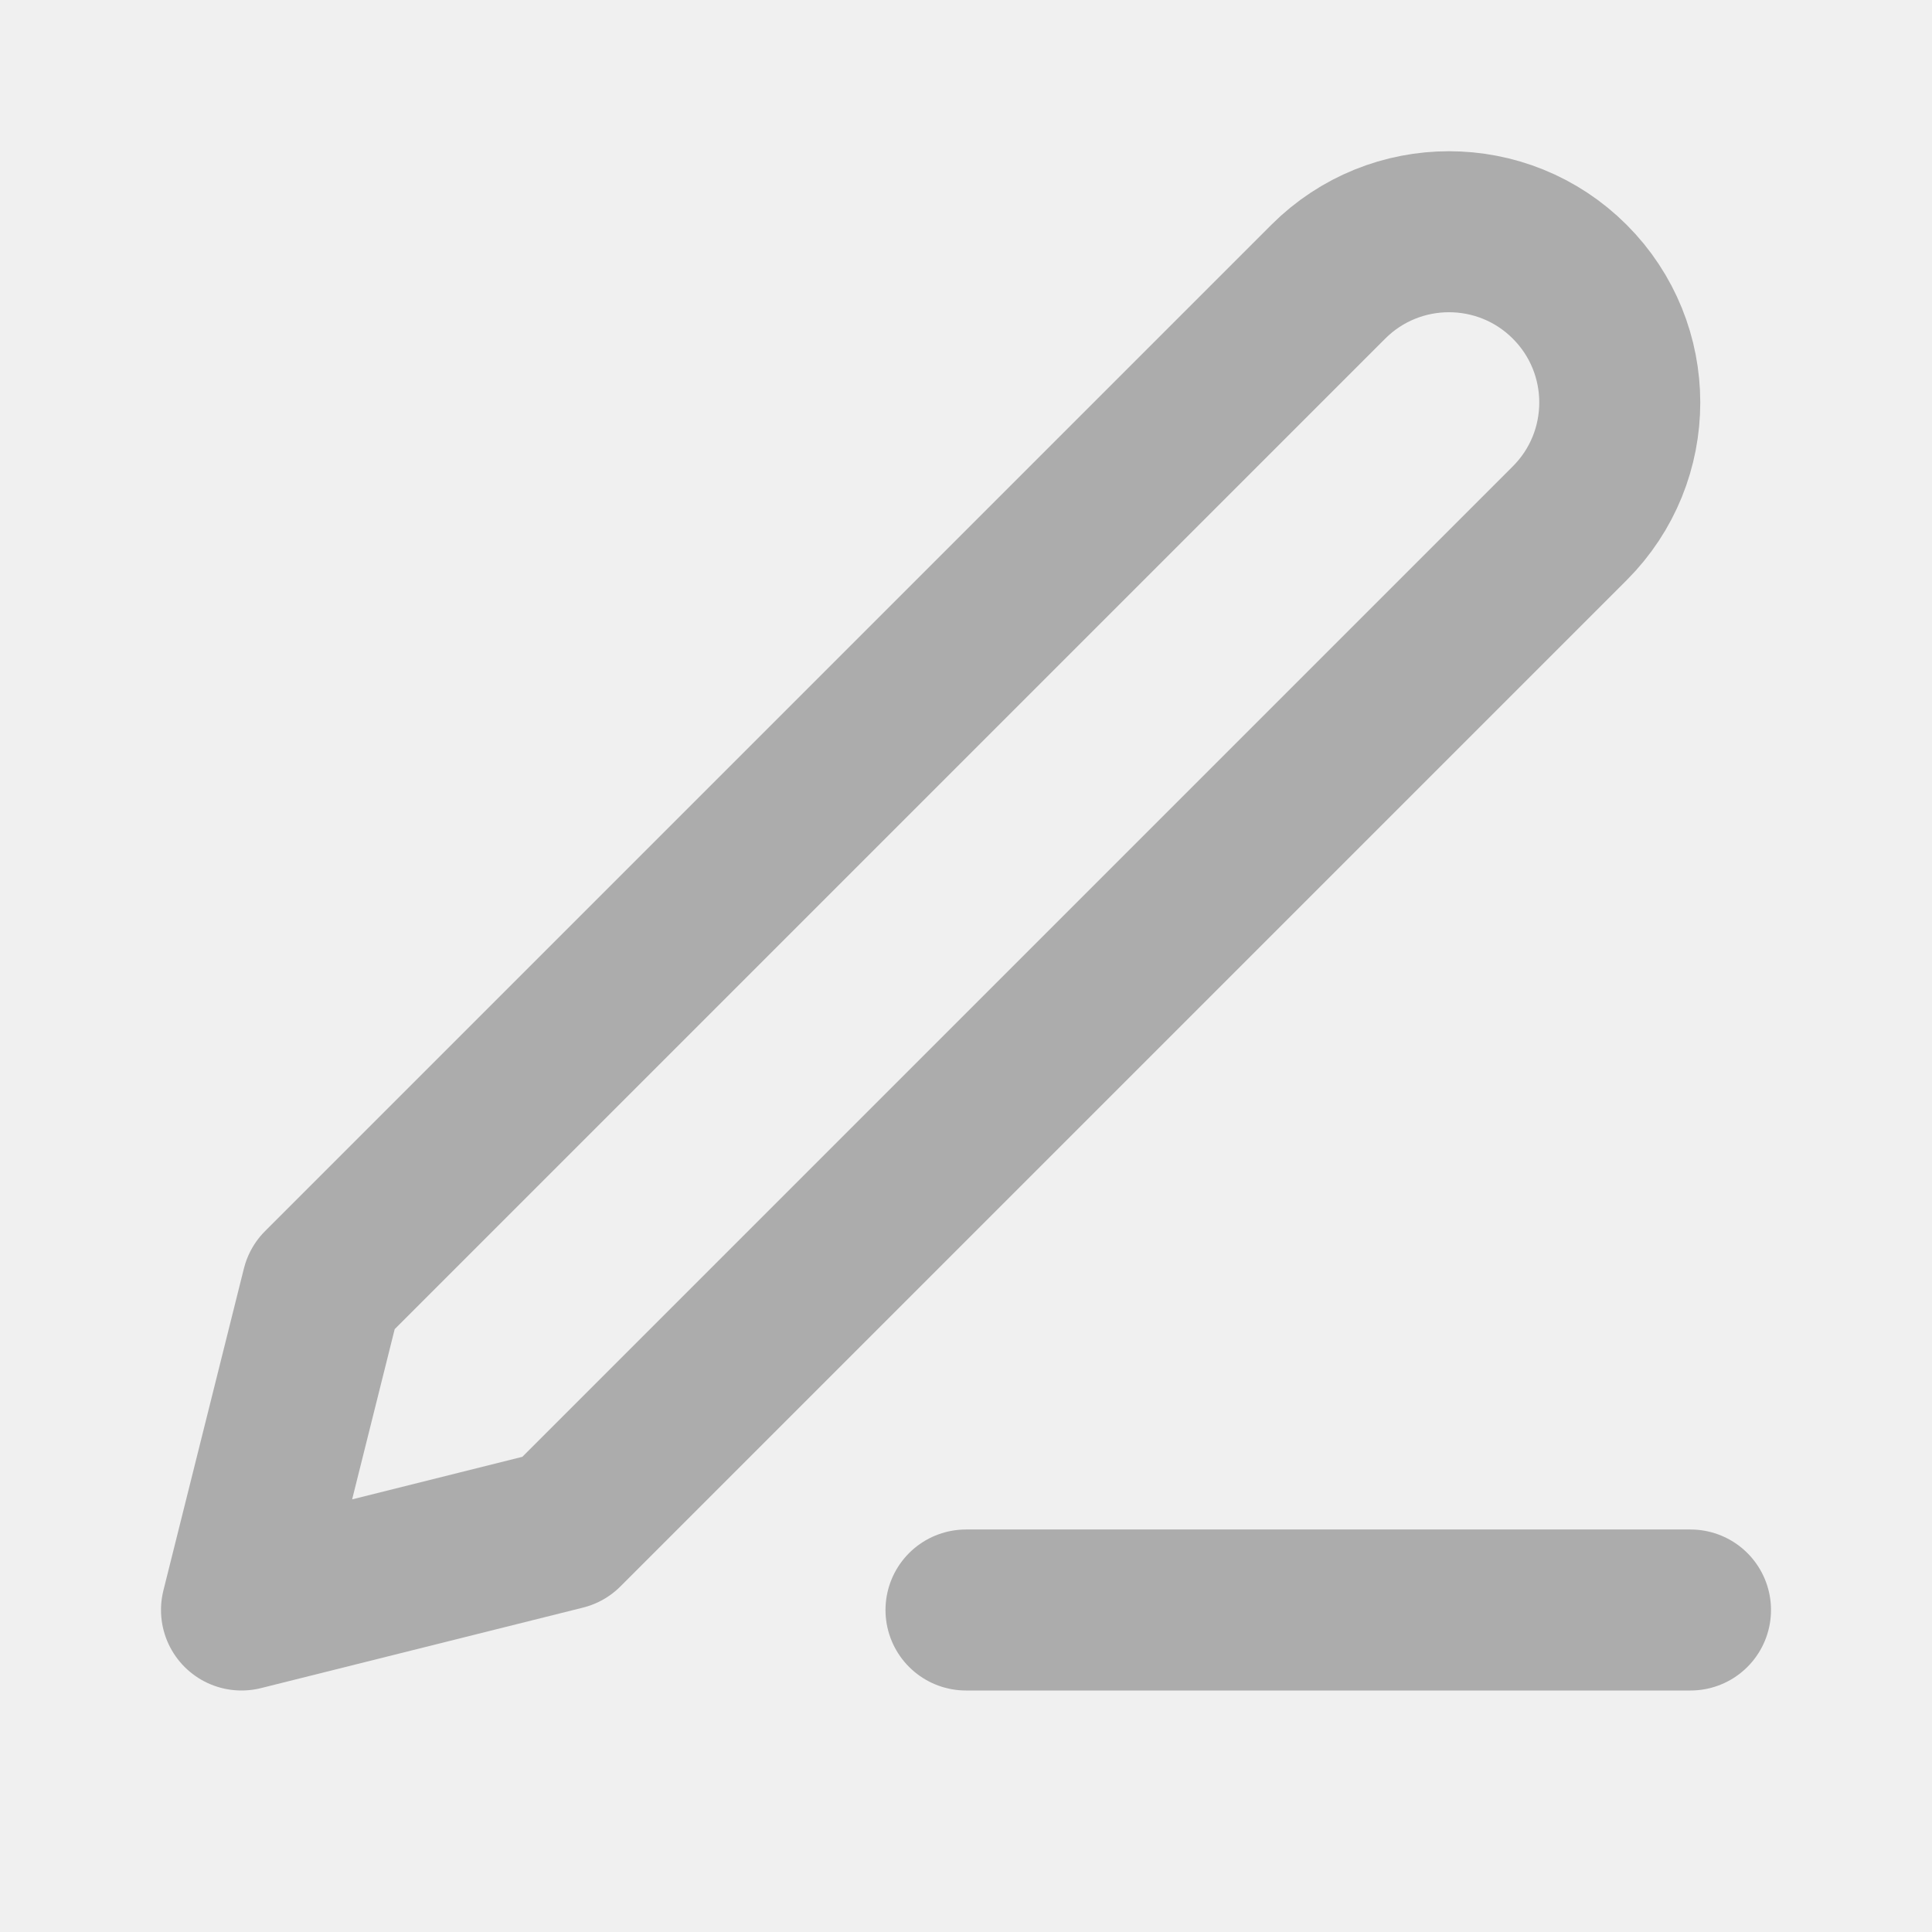
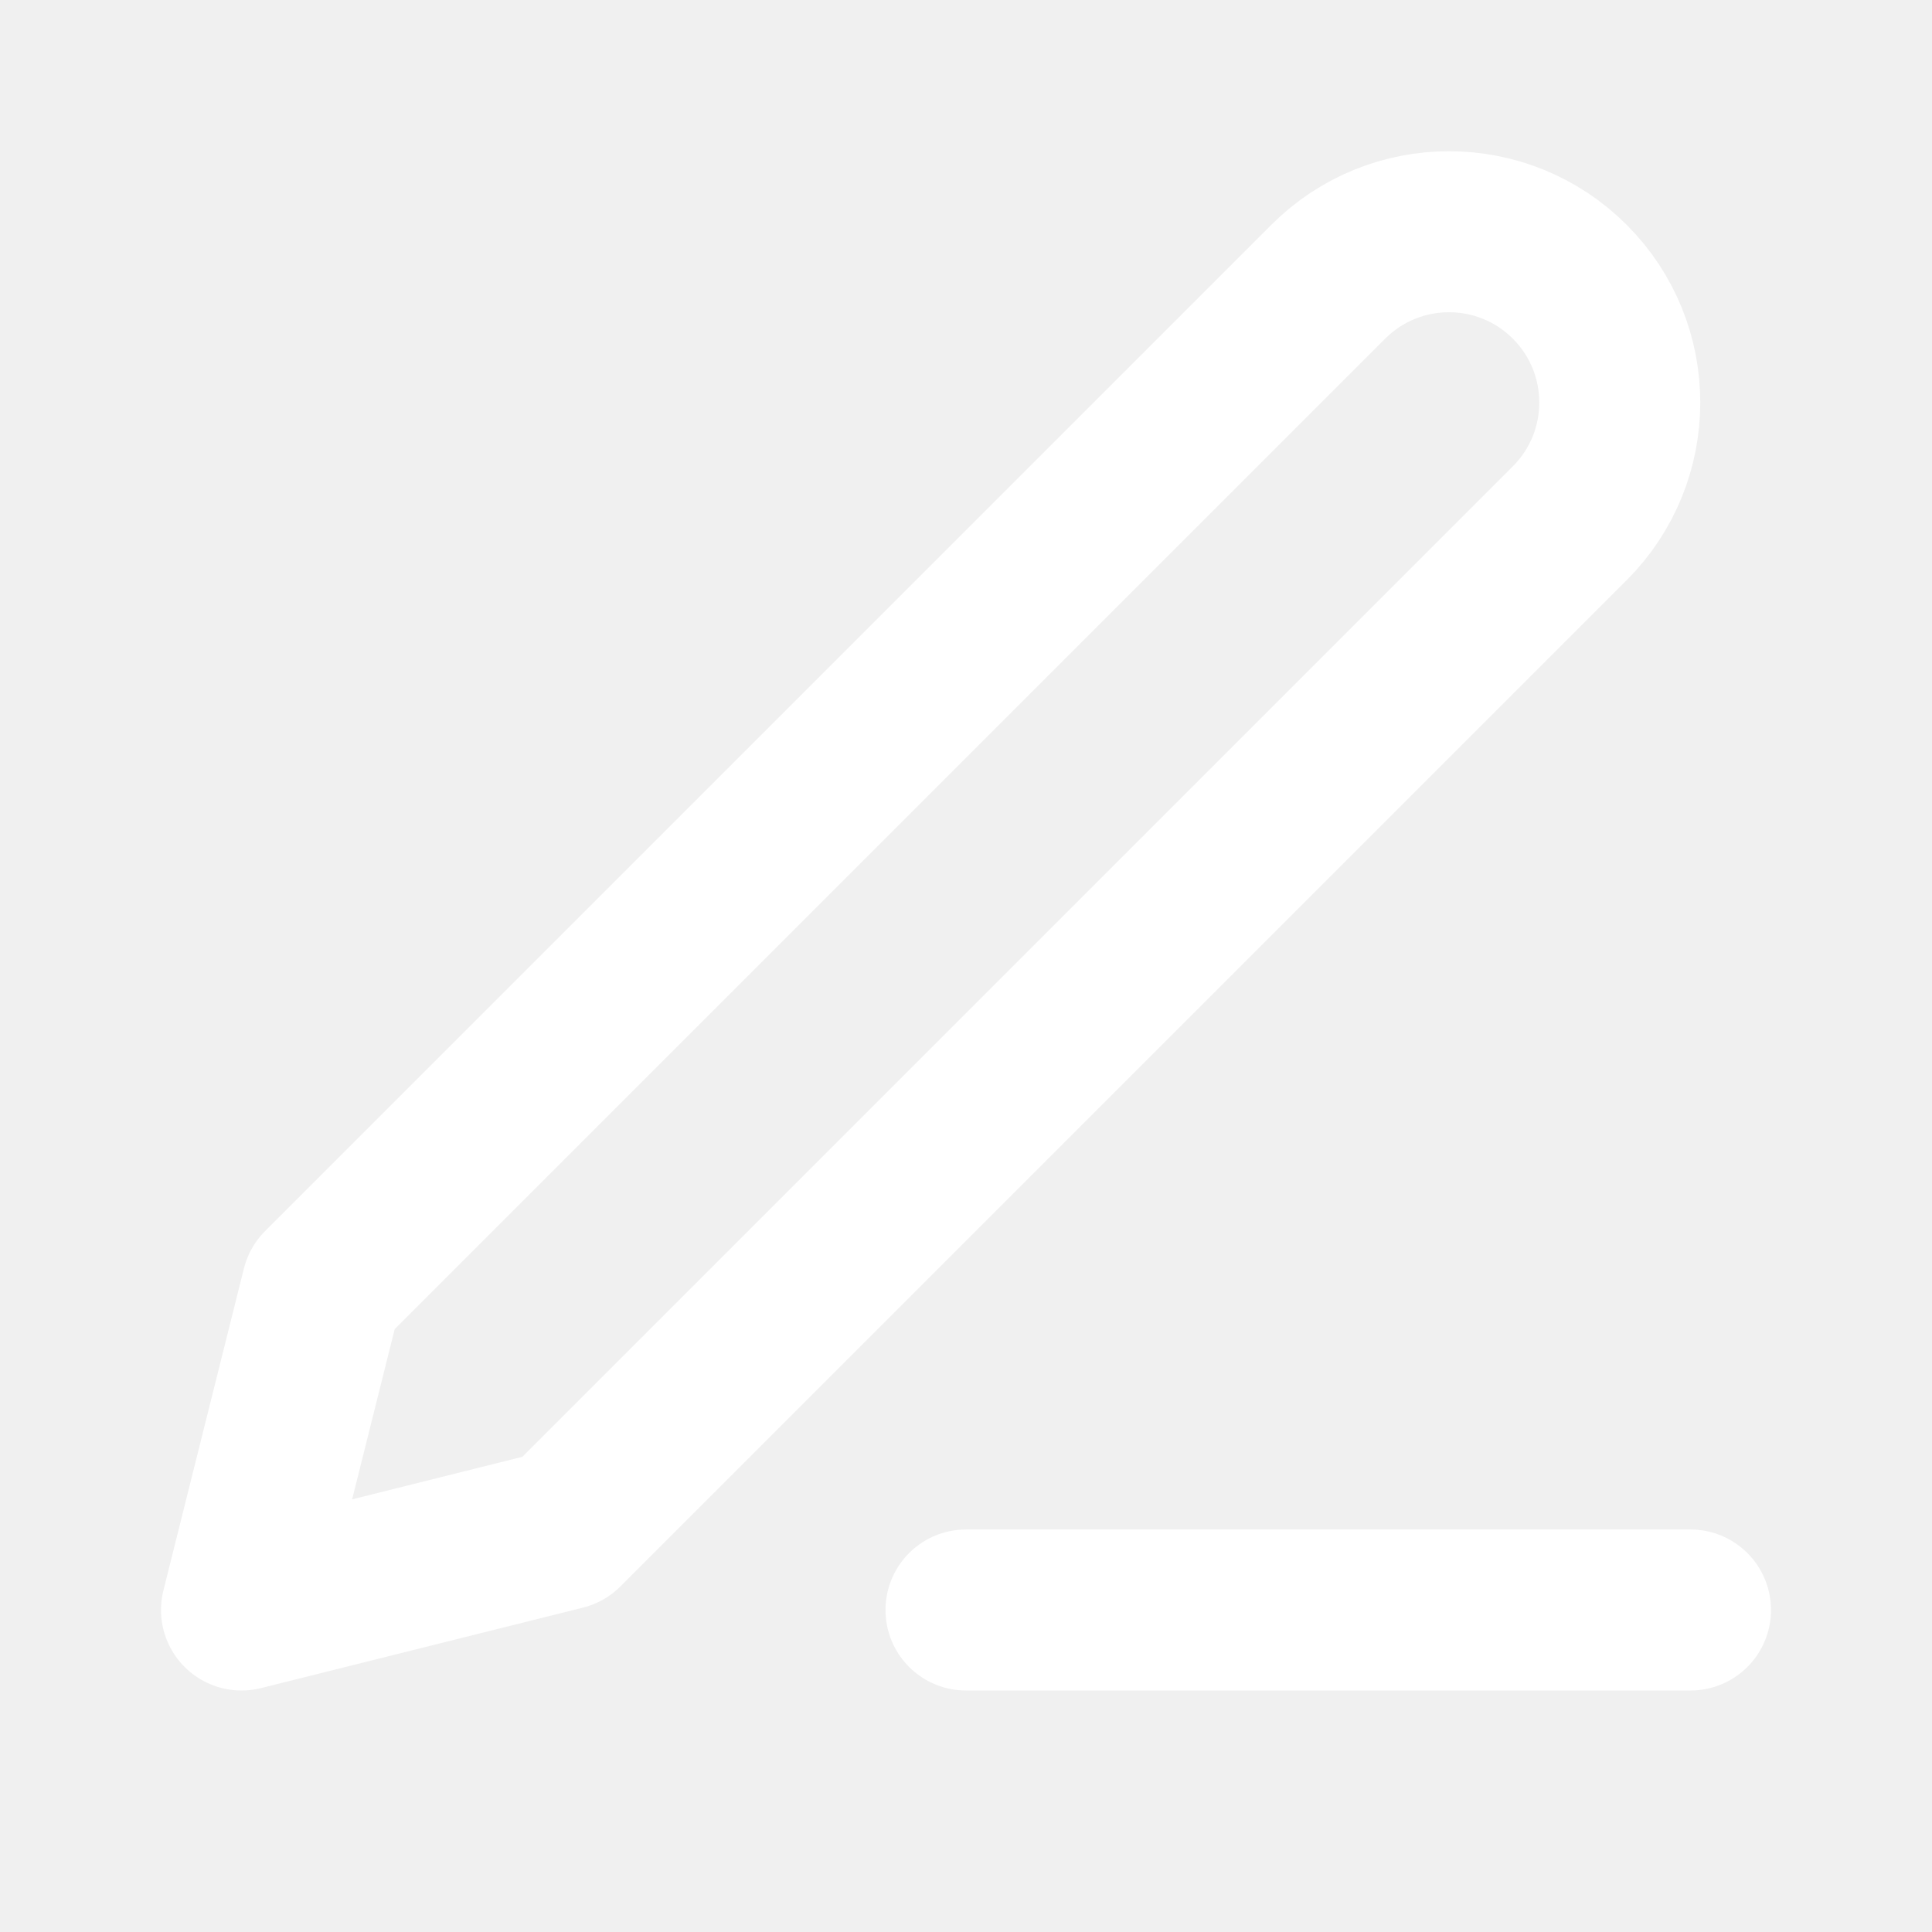
- <svg xmlns="http://www.w3.org/2000/svg" width="24" height="24" viewBox="0 0 24 24" fill="none" stroke="#acacac" stroke-width="2" stroke-linecap="round" stroke-linejoin="round" class="feather feather-edit-3">
+ <svg xmlns="http://www.w3.org/2000/svg" width="24" height="24" viewBox="0 0 24 24" fill="none" stroke="#ffffff" stroke-width="2" stroke-linecap="round" stroke-linejoin="round" class="feather feather-edit-3">
  <path d="M12 20h9" />
  <path d="M16.5 3.5a2.121 2.121 0 0 1 3 3L7 19l-4 1 1-4L16.5 3.5z" />
</svg>
